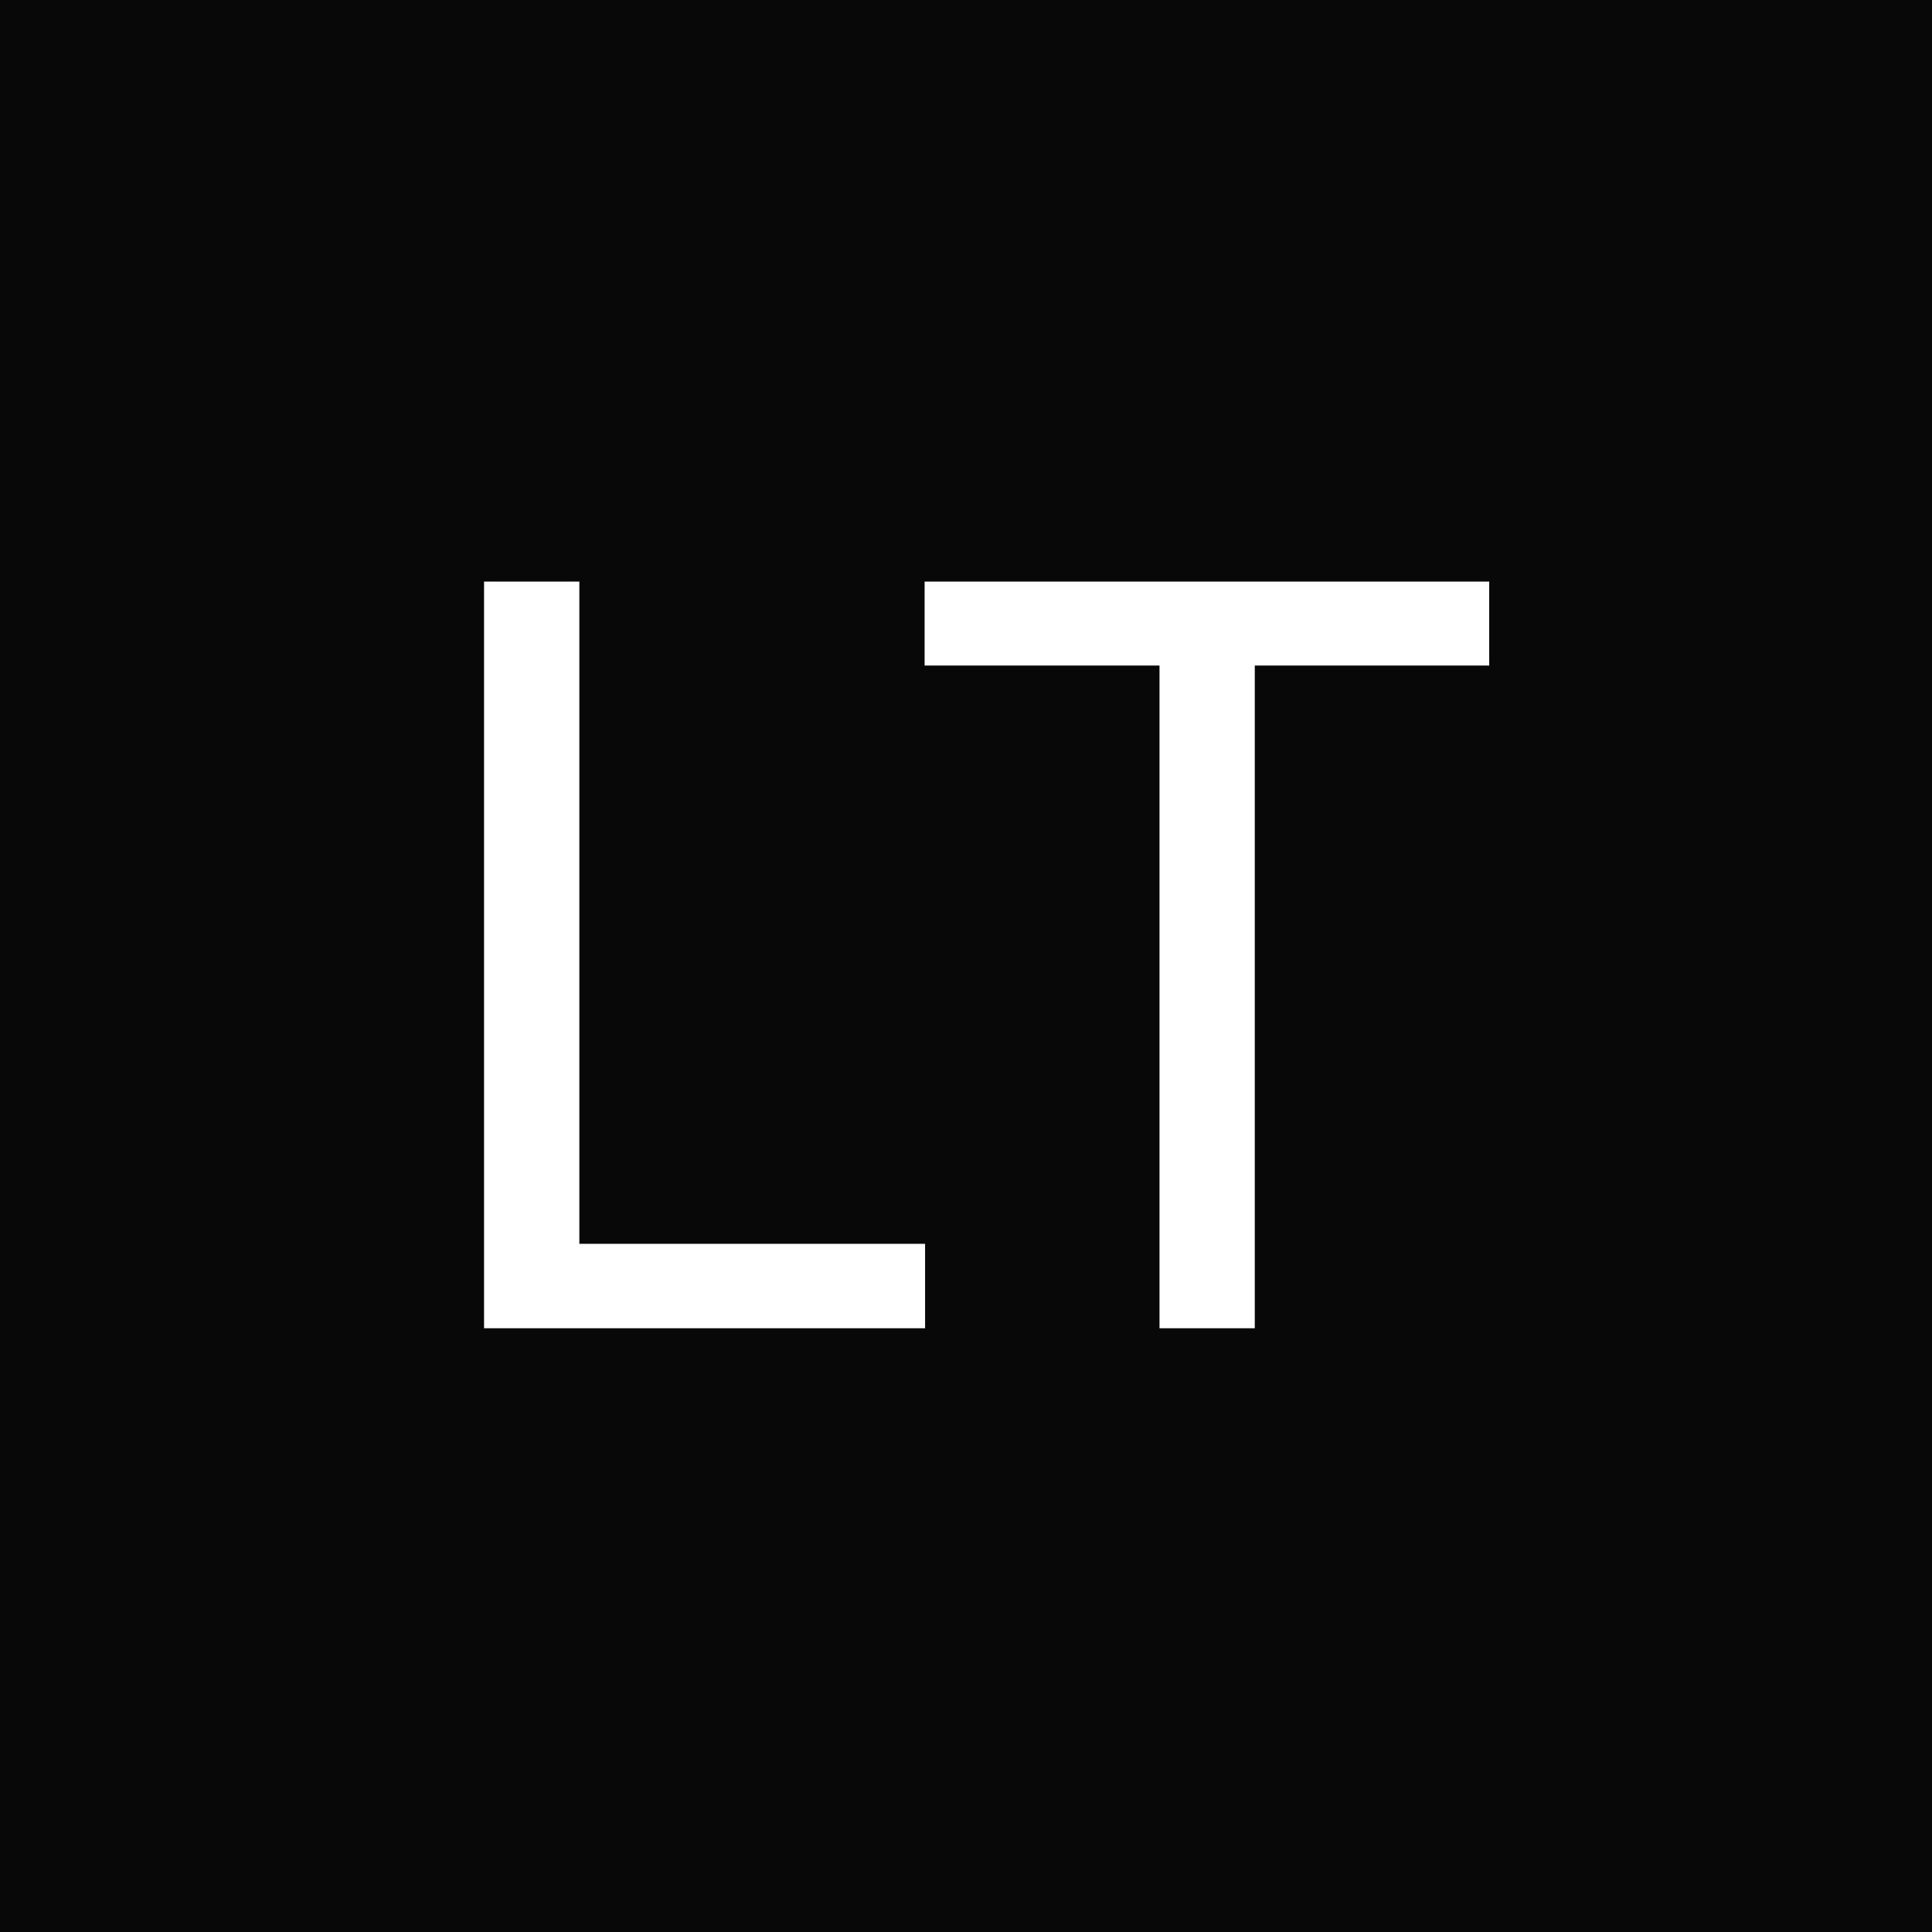
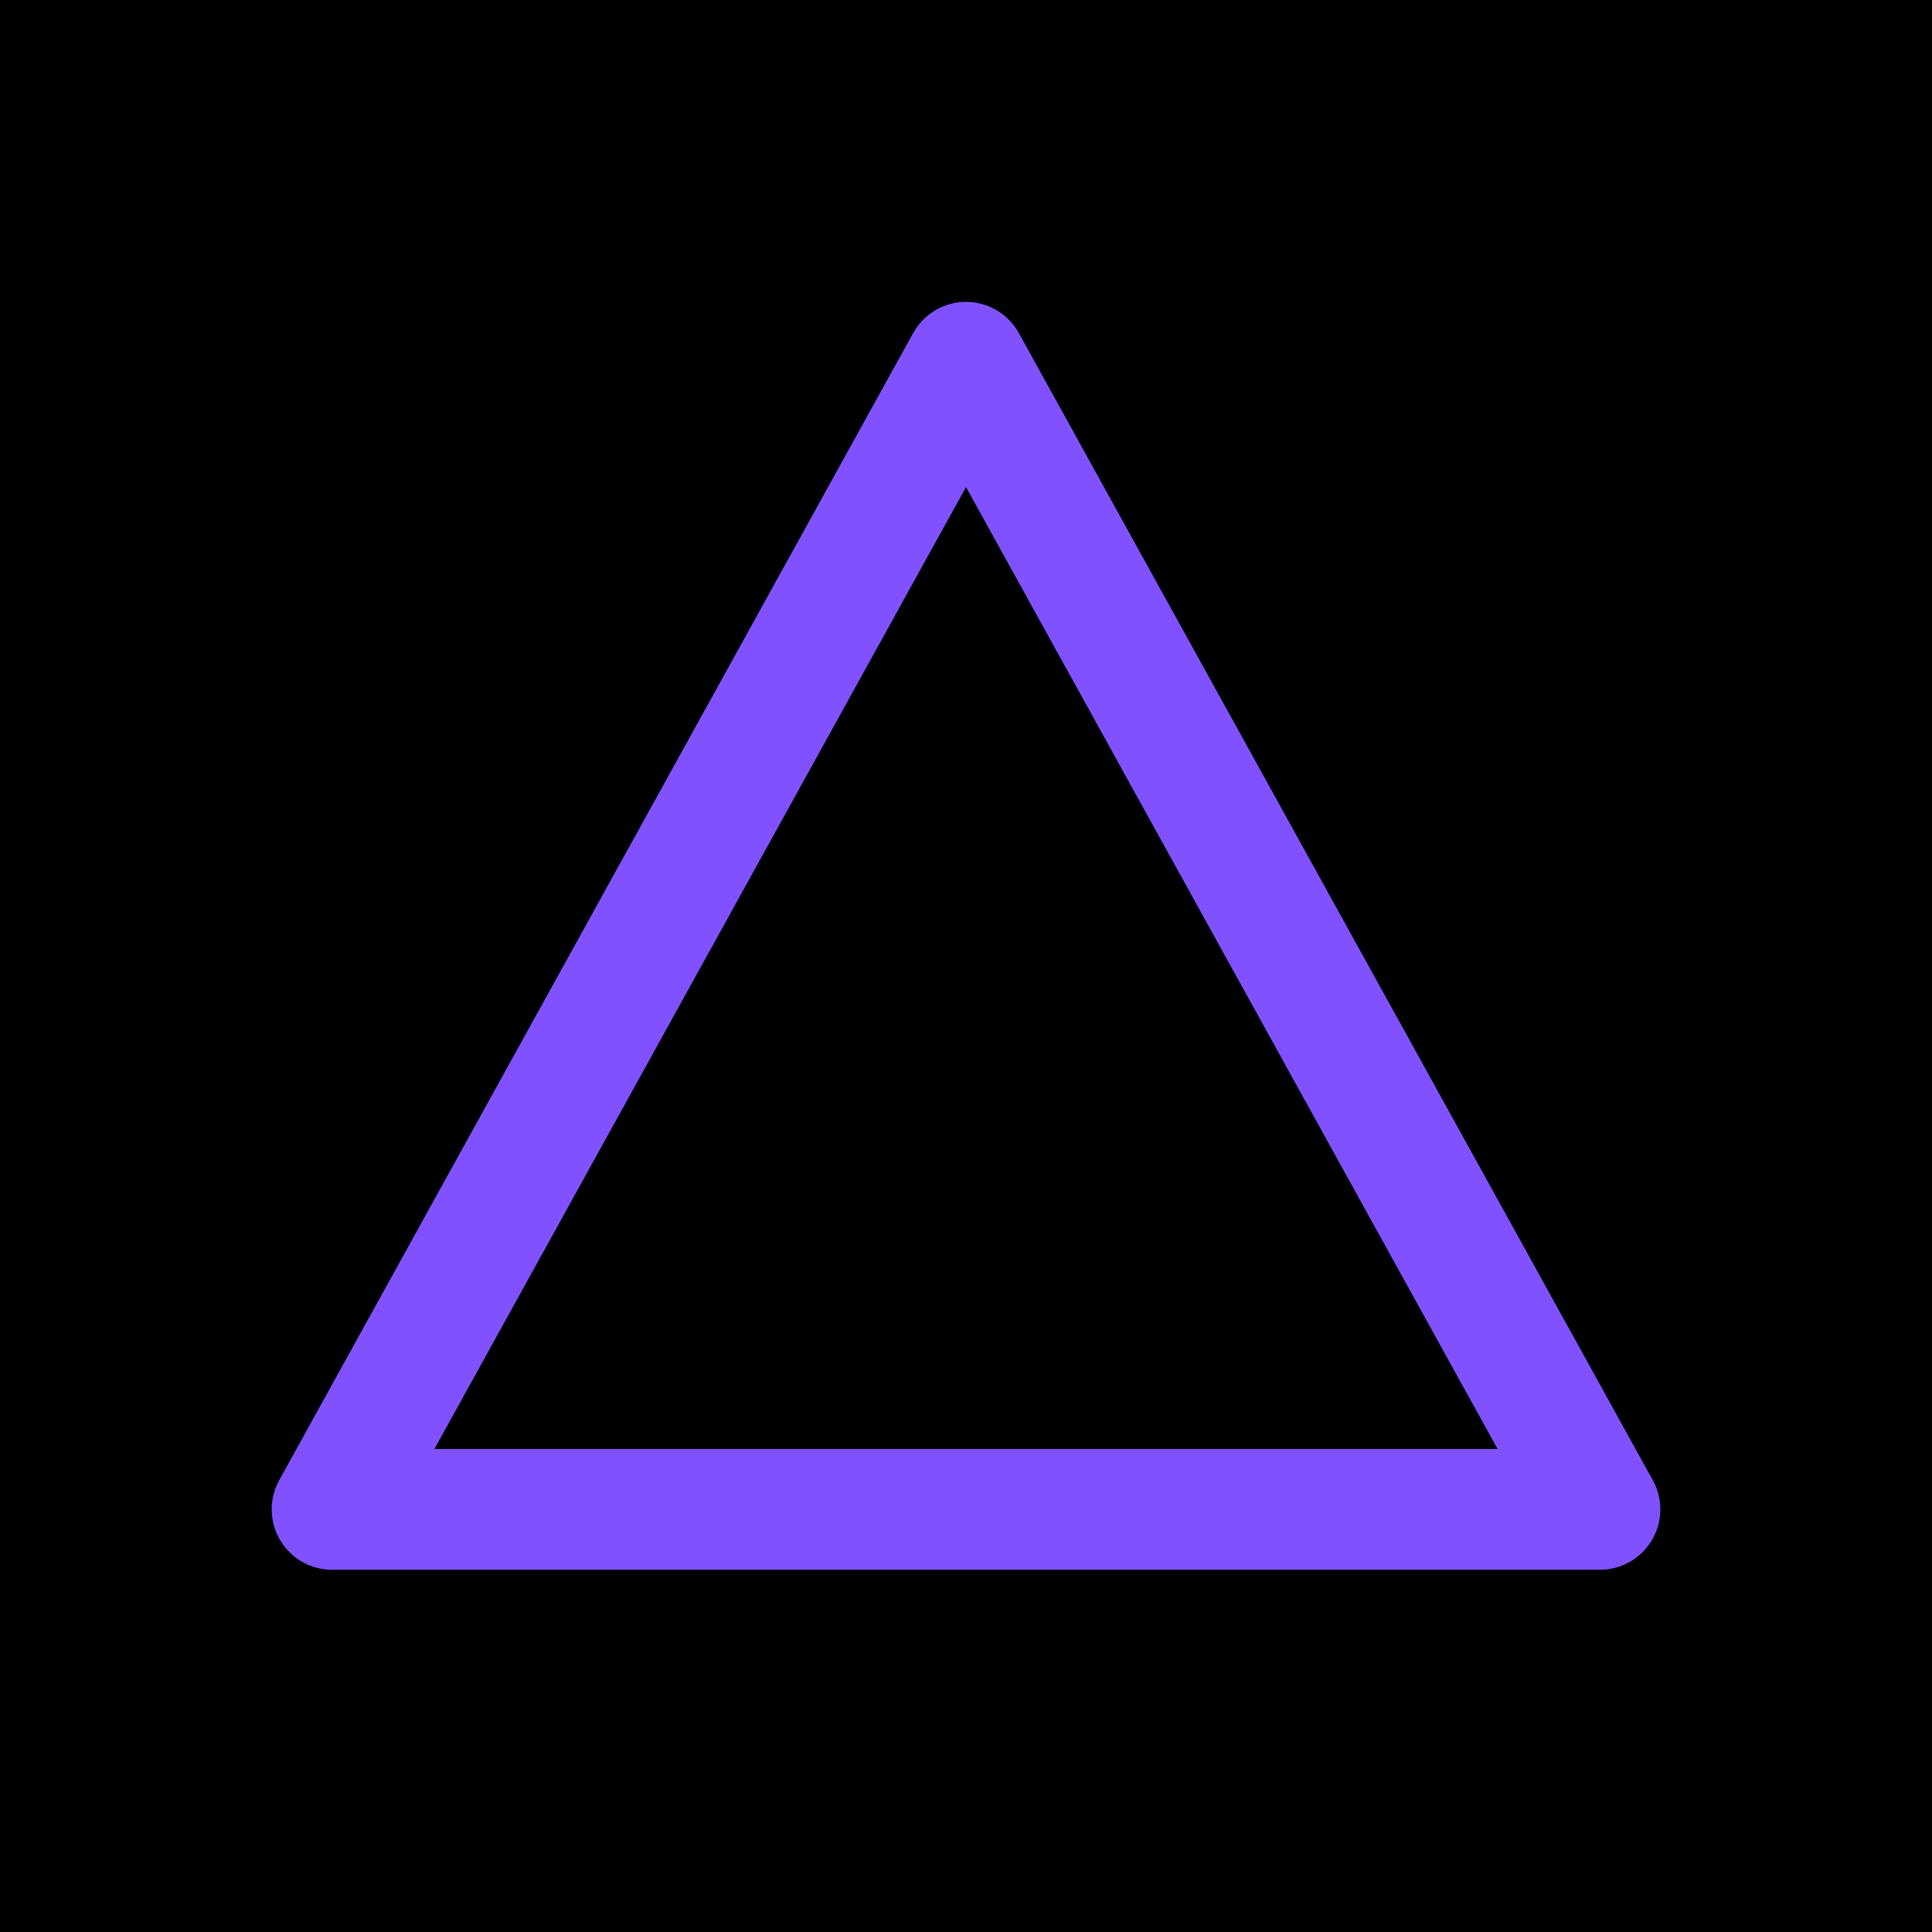
<svg xmlns="http://www.w3.org/2000/svg" viewBox="0 0 64 64">
-   <rect width="64" height="64" fill="#080808" />
-   <text x="32" y="44" font-family="Inter,Helvetica,Arial,sans-serif" font-size="34" font-weight="400" fill="#fff" text-anchor="middle">LT</text>
+   <rect width="64" height="64" fill="#000000" />
+   <path d="M32 12 53 50 11 50Z" fill="none" stroke="#8052ff" stroke-width="4" stroke-linejoin="round" />
</svg>
